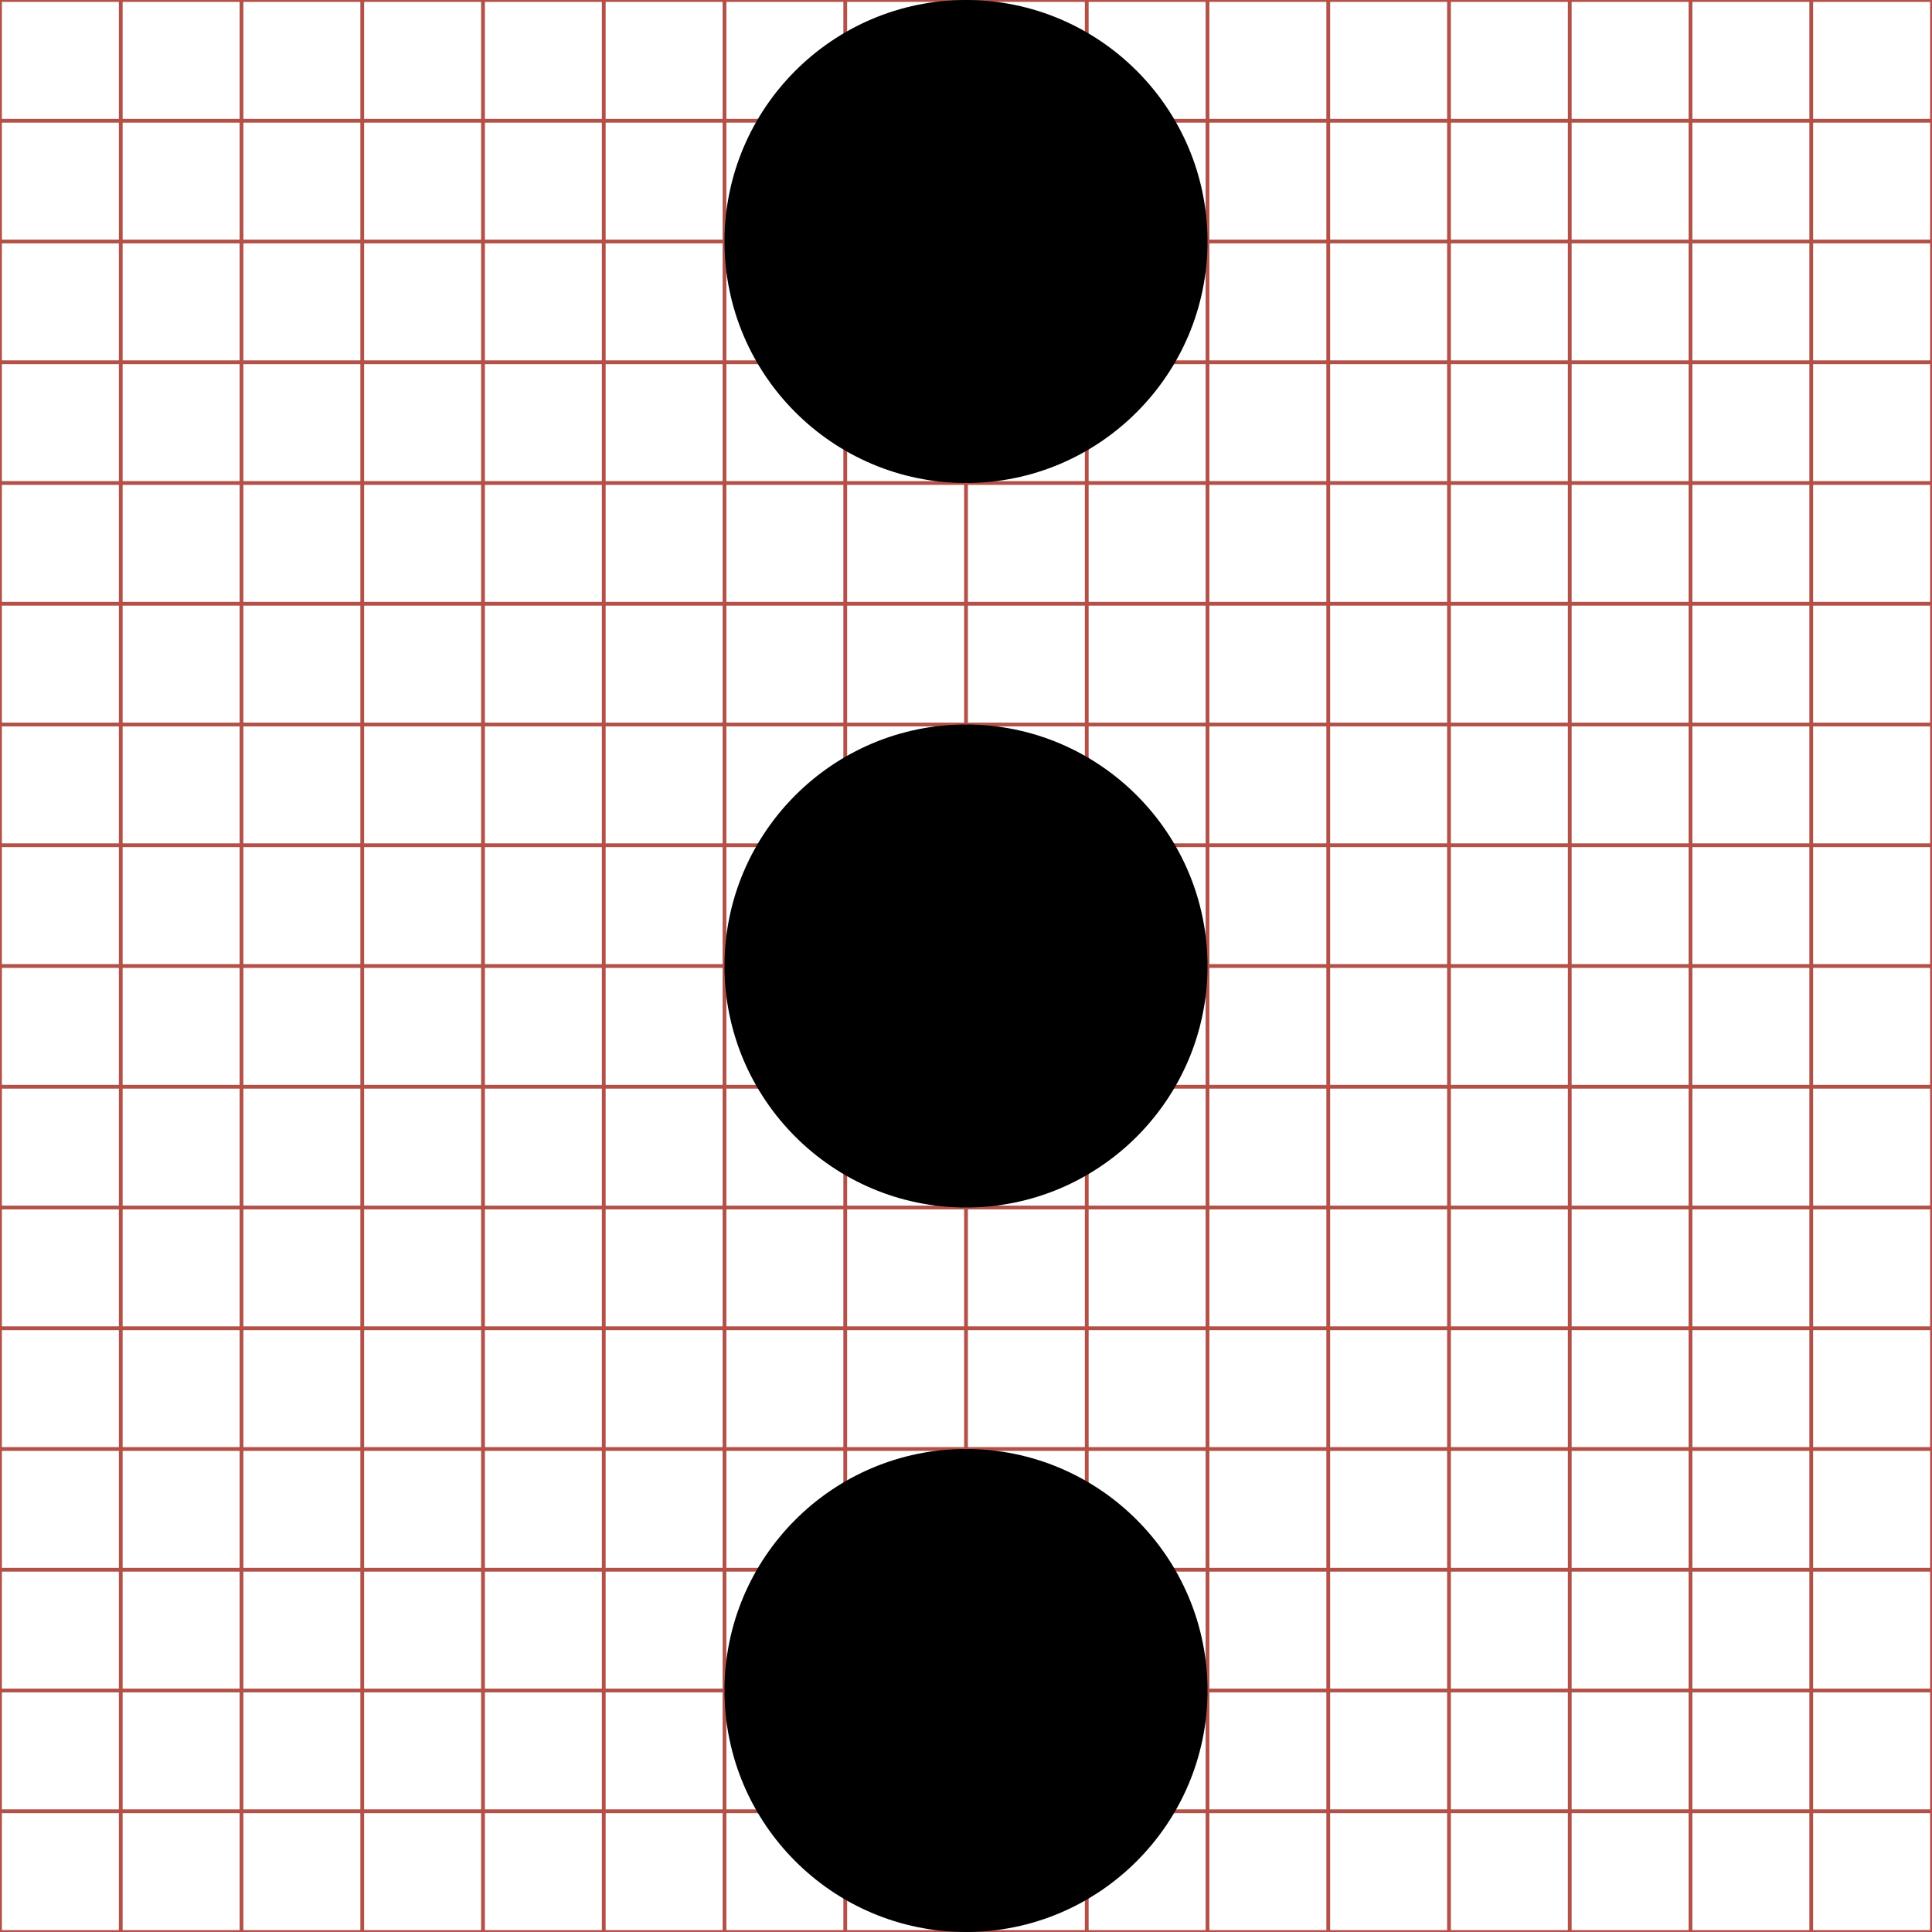
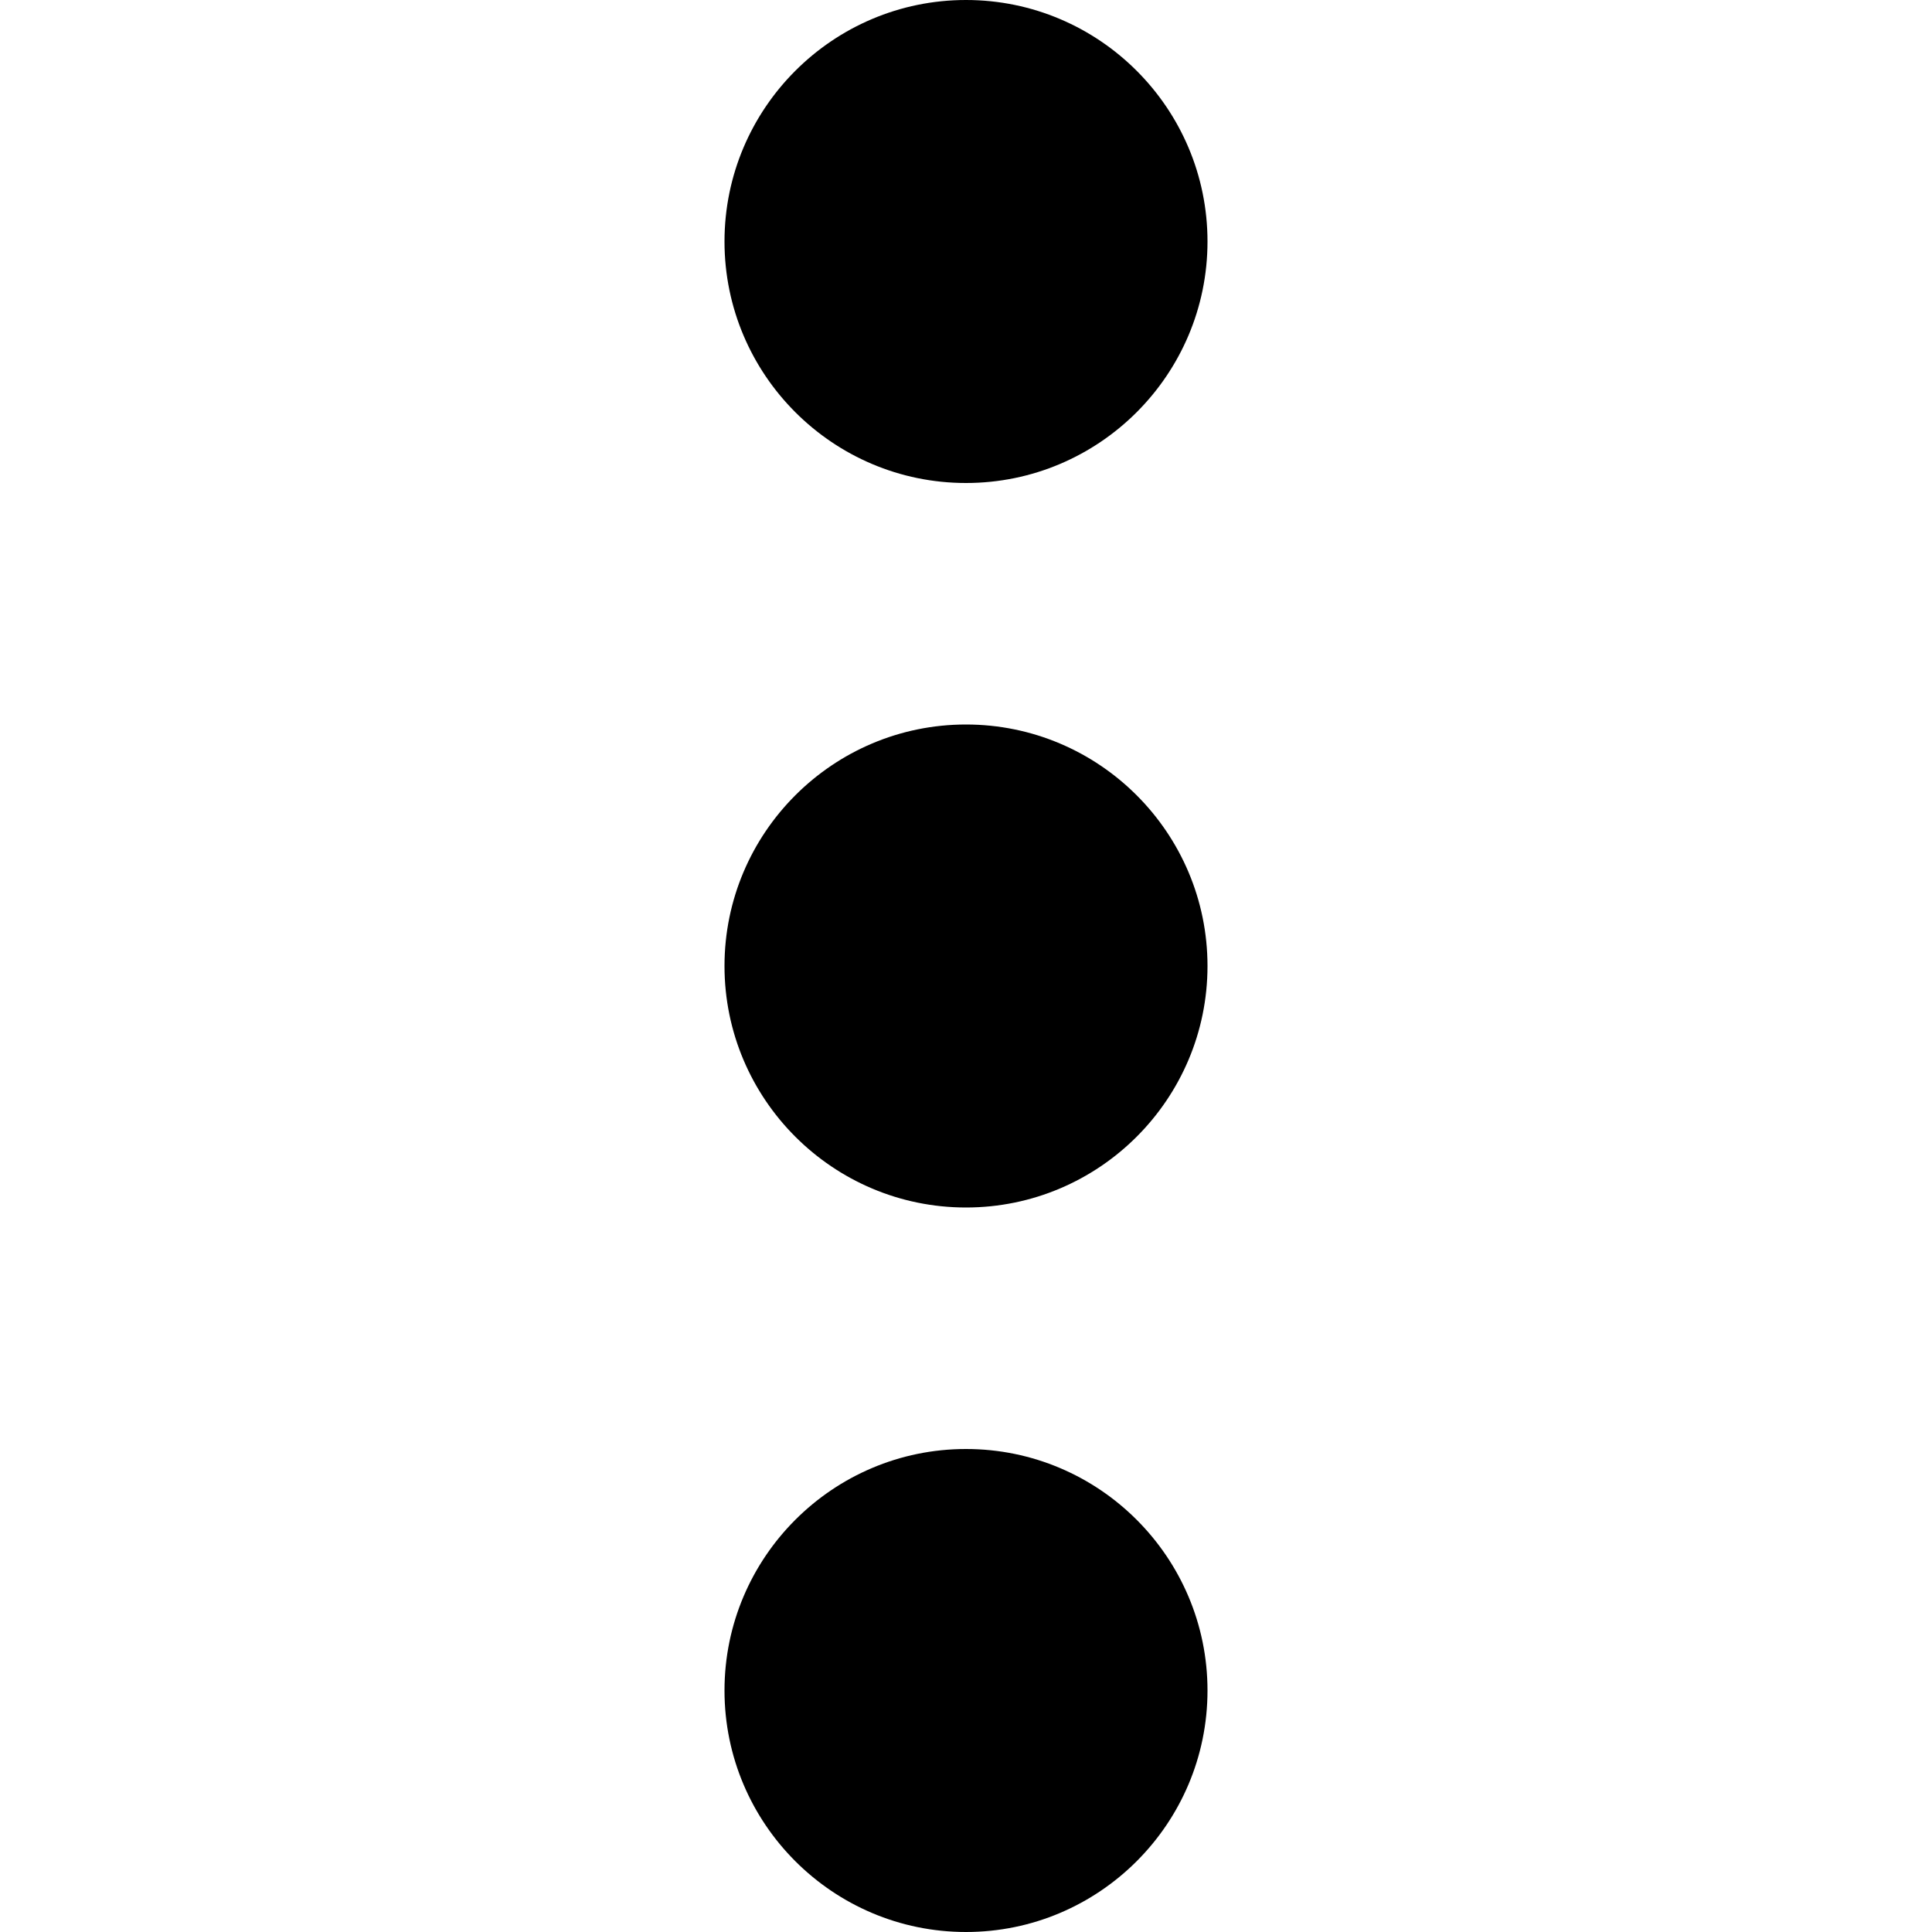
- <svg xmlns="http://www.w3.org/2000/svg" version="1.1" id="Layer_1" x="0px" y="0px" width="512px" height="512px" viewBox="0 0 512 512" enable-background="new 0 0 512 512" xml:space="preserve">
-   <g id="svgGrid">
-     <line fill="none" stroke="#B35047" x1="32" y1="0" x2="32" y2="512" />
-     <line fill="none" stroke="#B35047" x1="64" y1="0" x2="64" y2="512" />
-     <line fill="none" stroke="#B35047" x1="96" y1="0" x2="96" y2="512" />
-     <line fill="none" stroke="#B35047" x1="128" y1="0" x2="128" y2="512" />
-     <line fill="none" stroke="#B35047" x1="160" y1="0" x2="160" y2="512" />
-     <line fill="none" stroke="#B35047" x1="192" y1="0" x2="192" y2="512" />
-     <line fill="none" stroke="#B35047" x1="224" y1="0" x2="224" y2="512" />
-     <line fill="none" stroke="#B35047" x1="256" y1="0" x2="256" y2="512" />
-     <line fill="none" stroke="#B35047" x1="288" y1="0" x2="288" y2="512" />
-     <line fill="none" stroke="#B35047" x1="320" y1="0" x2="320" y2="512" />
-     <line fill="none" stroke="#B35047" x1="352" y1="0" x2="352" y2="512" />
-     <line fill="none" stroke="#B35047" x1="384" y1="0" x2="384" y2="512" />
-     <line fill="none" stroke="#B35047" x1="416" y1="0" x2="416" y2="512" />
-     <line fill="none" stroke="#B35047" x1="448" y1="0" x2="448" y2="512" />
-     <line fill="none" stroke="#B35047" x1="480" y1="0" x2="480" y2="512" />
-     <line fill="none" stroke="#B35047" x1="0" y1="32" x2="512" y2="32" />
-     <line fill="none" stroke="#B35047" x1="0" y1="64" x2="512" y2="64" />
-     <line fill="none" stroke="#B35047" x1="0" y1="96" x2="512" y2="96" />
-     <line fill="none" stroke="#B35047" x1="0" y1="128" x2="512" y2="128" />
-     <line fill="none" stroke="#B35047" x1="0" y1="160" x2="512" y2="160" />
-     <line fill="none" stroke="#B35047" x1="0" y1="192" x2="512" y2="192" />
-     <line fill="none" stroke="#B35047" x1="0" y1="224" x2="512" y2="224" />
-     <line fill="none" stroke="#B35047" x1="0" y1="256" x2="512" y2="256" />
-     <line fill="none" stroke="#B35047" x1="0" y1="288" x2="512" y2="288" />
-     <line fill="none" stroke="#B35047" x1="0" y1="320" x2="512" y2="320" />
-     <line fill="none" stroke="#B35047" x1="0" y1="352" x2="512" y2="352" />
-     <line fill="none" stroke="#B35047" x1="0" y1="384" x2="512" y2="384" />
-     <line fill="none" stroke="#B35047" x1="0" y1="416" x2="512" y2="416" />
-     <line fill="none" stroke="#B35047" x1="0" y1="448" x2="512" y2="448" />
-     <line fill="none" stroke="#B35047" x1="0" y1="480" x2="512" y2="480" />
-     <rect fill="none" stroke="#B35047" width="512" height="512" />
-   </g>
-   <path d="M256,128c35.3,0,64-28.7,64-64S291.3,0,256,0s-64,28.7-64,64S220.7,128,256,128z M256,192c-35.3,0-64,28.7-64,64   s28.7,64,64,64s64-28.7,64-64S291.3,192,256,192z M256,384c-35.3,0-64,28.7-64,64s28.7,64,64,64s64-28.7,64-64S291.3,384,256,384z" />
+ <svg xmlns="http://www.w3.org/2000/svg" version="1.1" width="16" height="16" viewBox="0 0 16 16">
+   <rect width="16" height="16" id="icon-bound" fill="none" />
+   <path d="M8,4c1.103,0,2-0.897,2-2S9.103,0,8,0S6,0.897,6,2S6.897,4,8,4z M8,6C6.897,6,6,6.897,6,8s0.897,2,2,2s2-0.897,2-2 S9.103,6,8,6z M8,12c-1.103,0-2,0.897-2,2s0.897,2,2,2s2-0.897,2-2S9.103,12,8,12z" />
</svg>
